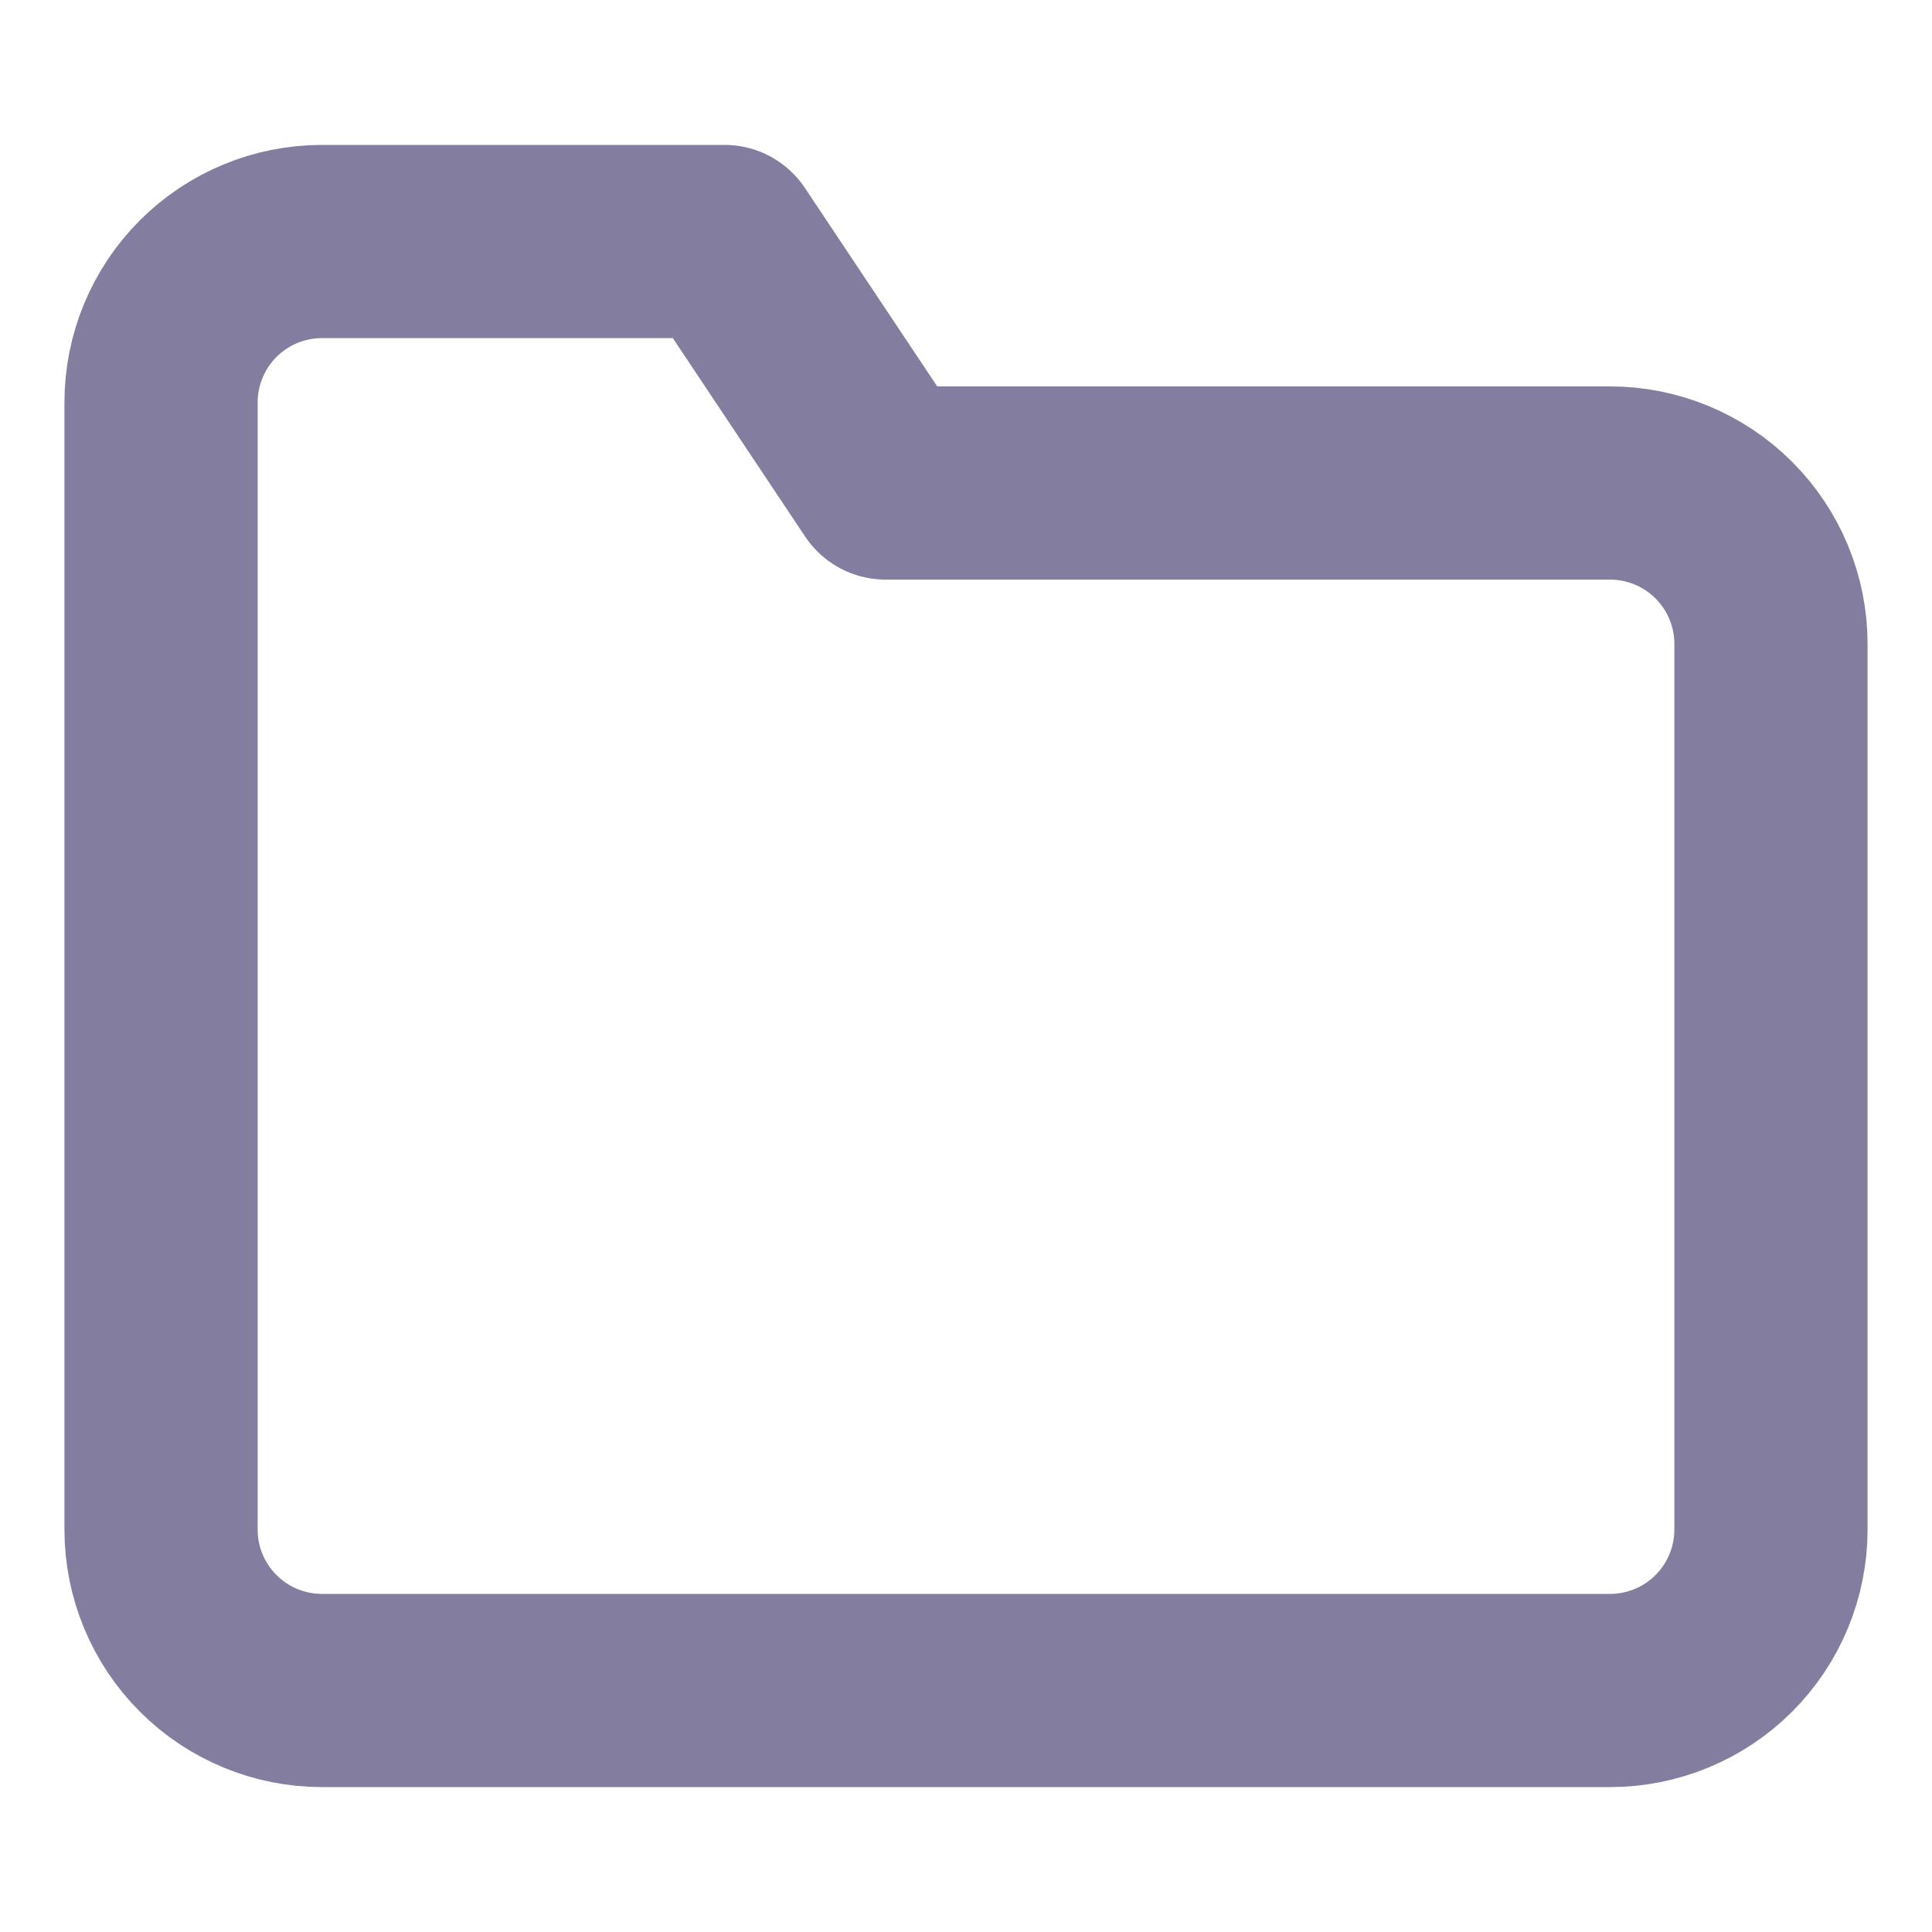
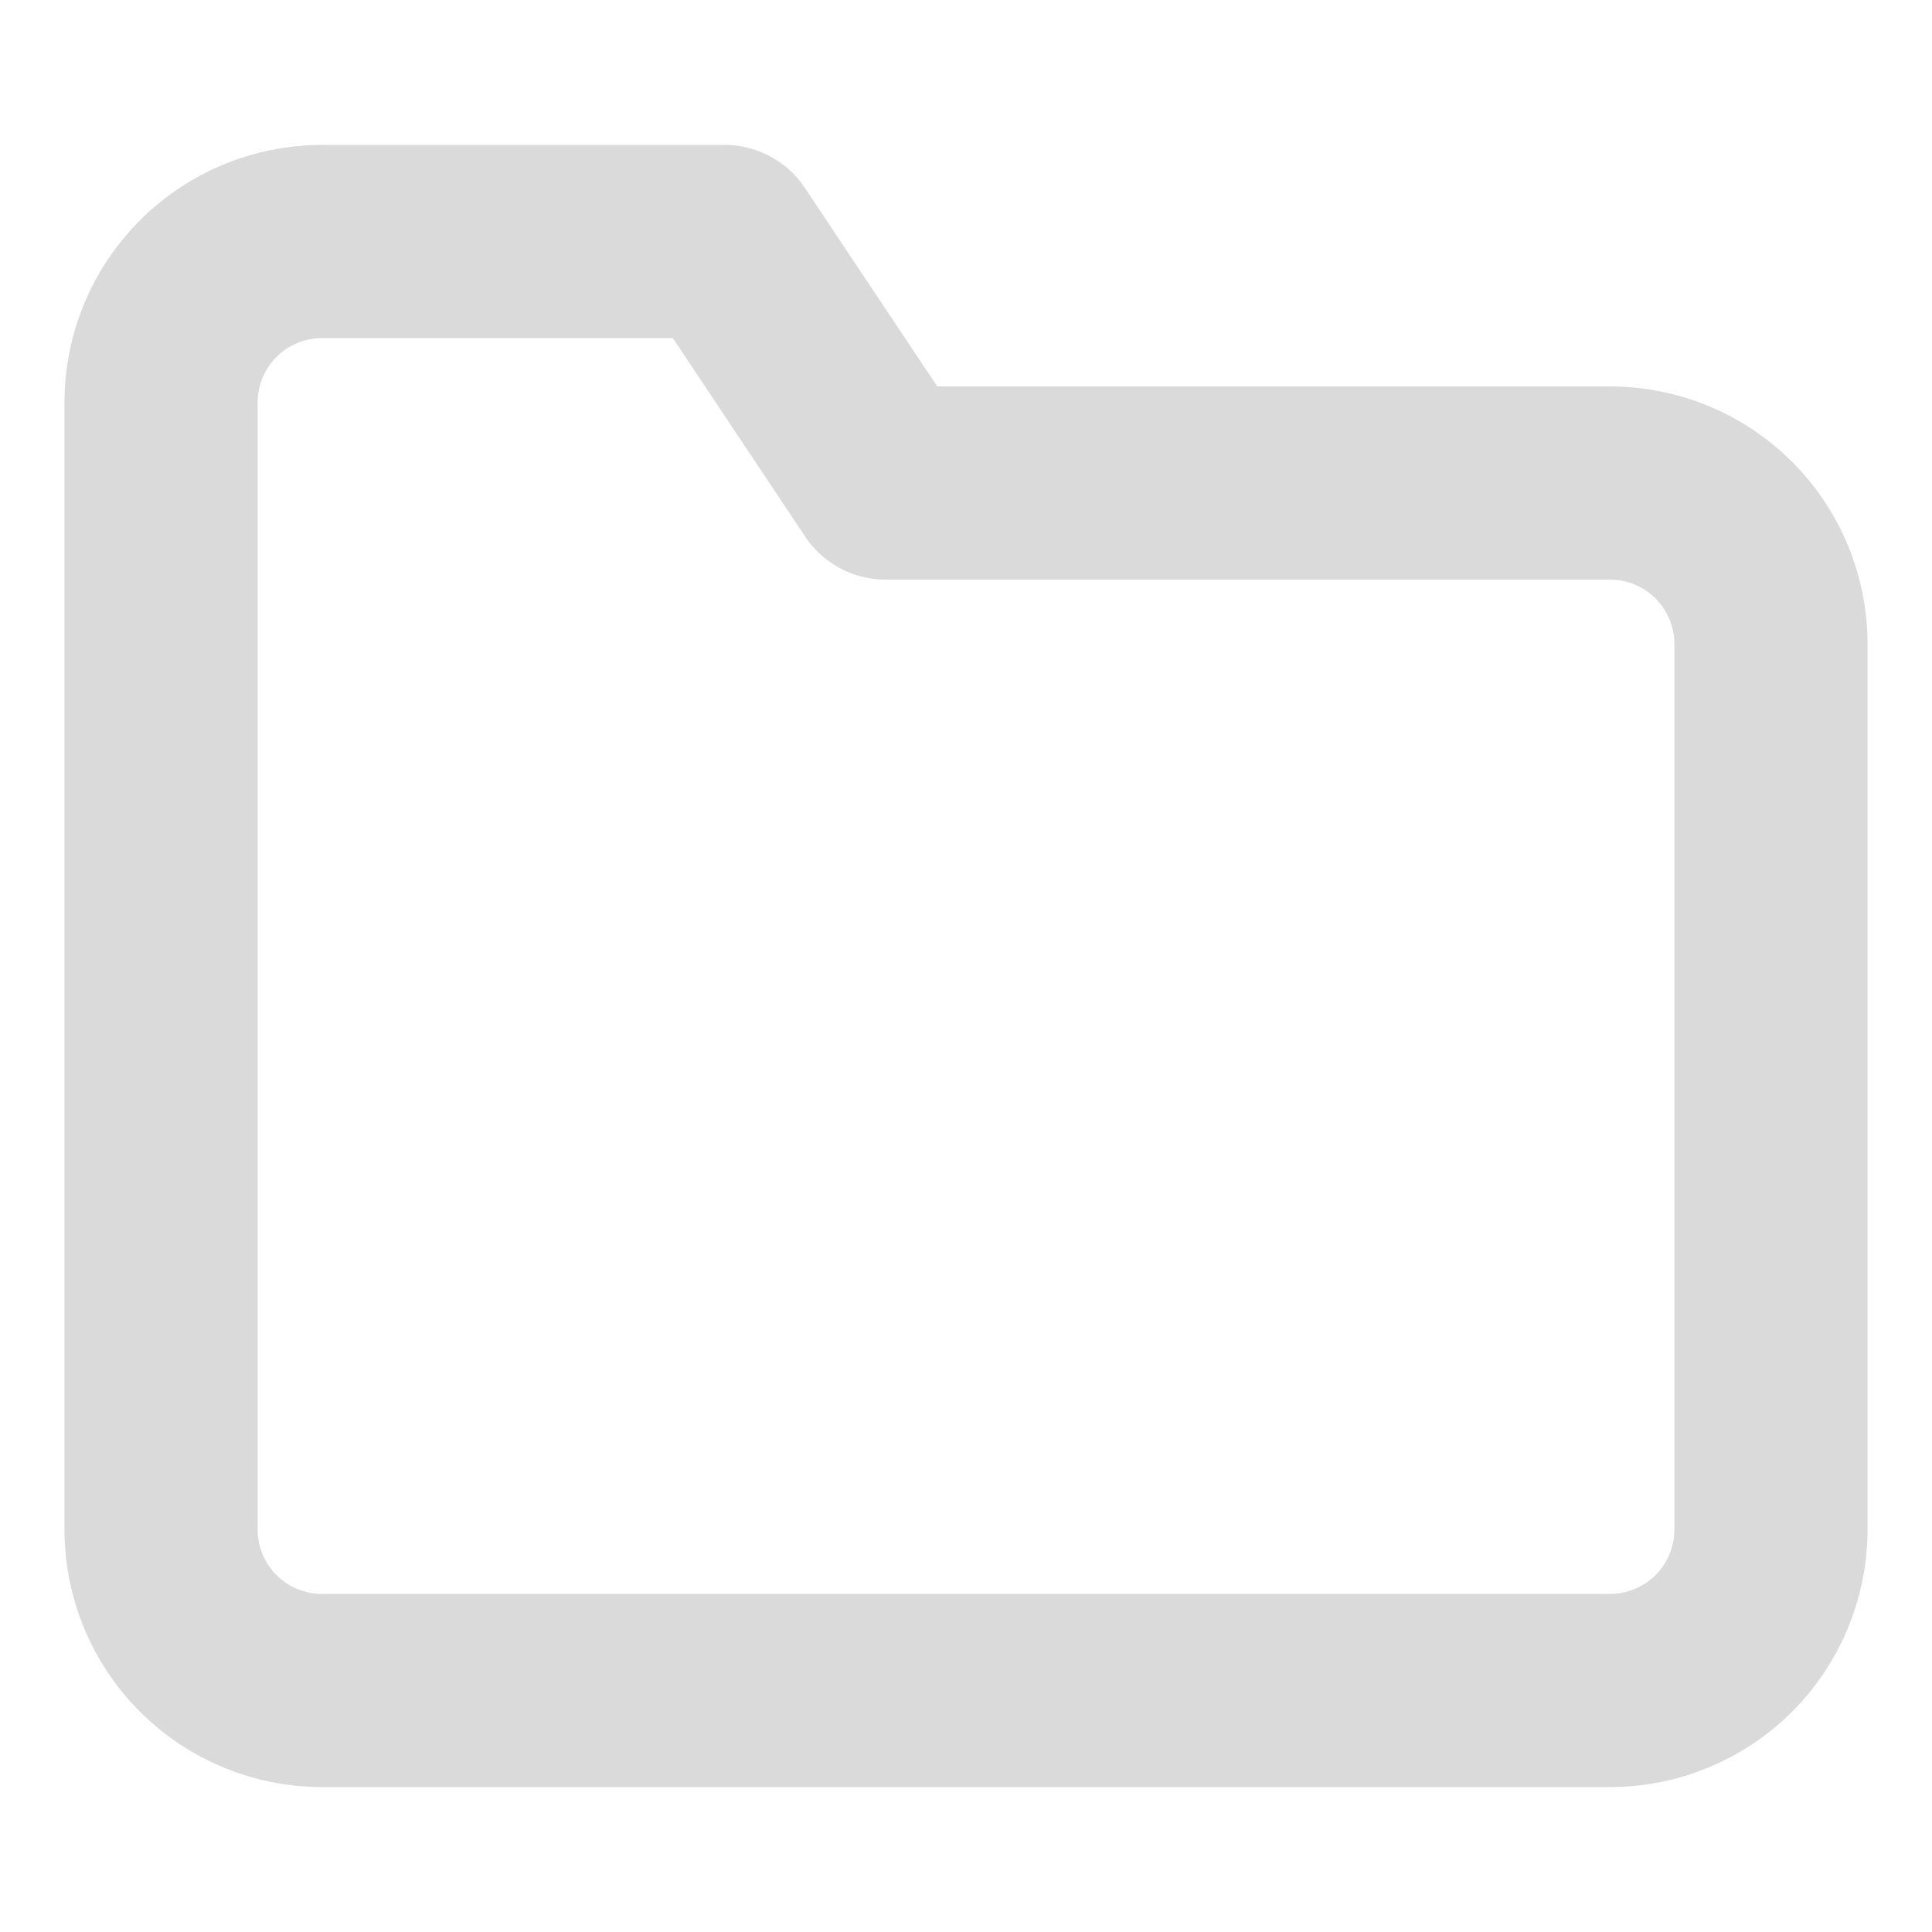
<svg xmlns="http://www.w3.org/2000/svg" width="20" height="20" viewBox="0 0 20 20" fill="none">
-   <path d="M18.333 15.833C18.333 16.275 18.158 16.699 17.845 17.012C17.533 17.324 17.109 17.5 16.667 17.5H3.333C2.891 17.5 2.467 17.324 2.155 17.012C1.842 16.699 1.667 16.275 1.667 15.833V4.167C1.667 3.725 1.842 3.301 2.155 2.988C2.467 2.676 2.891 2.5 3.333 2.5H7.5L9.167 5H16.667C17.109 5 17.533 5.176 17.845 5.488C18.158 5.801 18.333 6.225 18.333 6.667V15.833Z" stroke="#837E9F" stroke-width="2" stroke-linecap="round" stroke-linejoin="round" />
+   <path d="M18.333 15.833C18.333 16.275 18.158 16.699 17.845 17.012C17.533 17.324 17.109 17.5 16.667 17.5H3.333C2.891 17.5 2.467 17.324 2.155 17.012C1.842 16.699 1.667 16.275 1.667 15.833V4.167C1.667 3.725 1.842 3.301 2.155 2.988C2.467 2.676 2.891 2.5 3.333 2.5H7.5L9.167 5H16.667C17.109 5 17.533 5.176 17.845 5.488C18.158 5.801 18.333 6.225 18.333 6.667V15.833Z" stroke="#dadada" stroke-width="2" stroke-linecap="round" stroke-linejoin="round" />
</svg>
